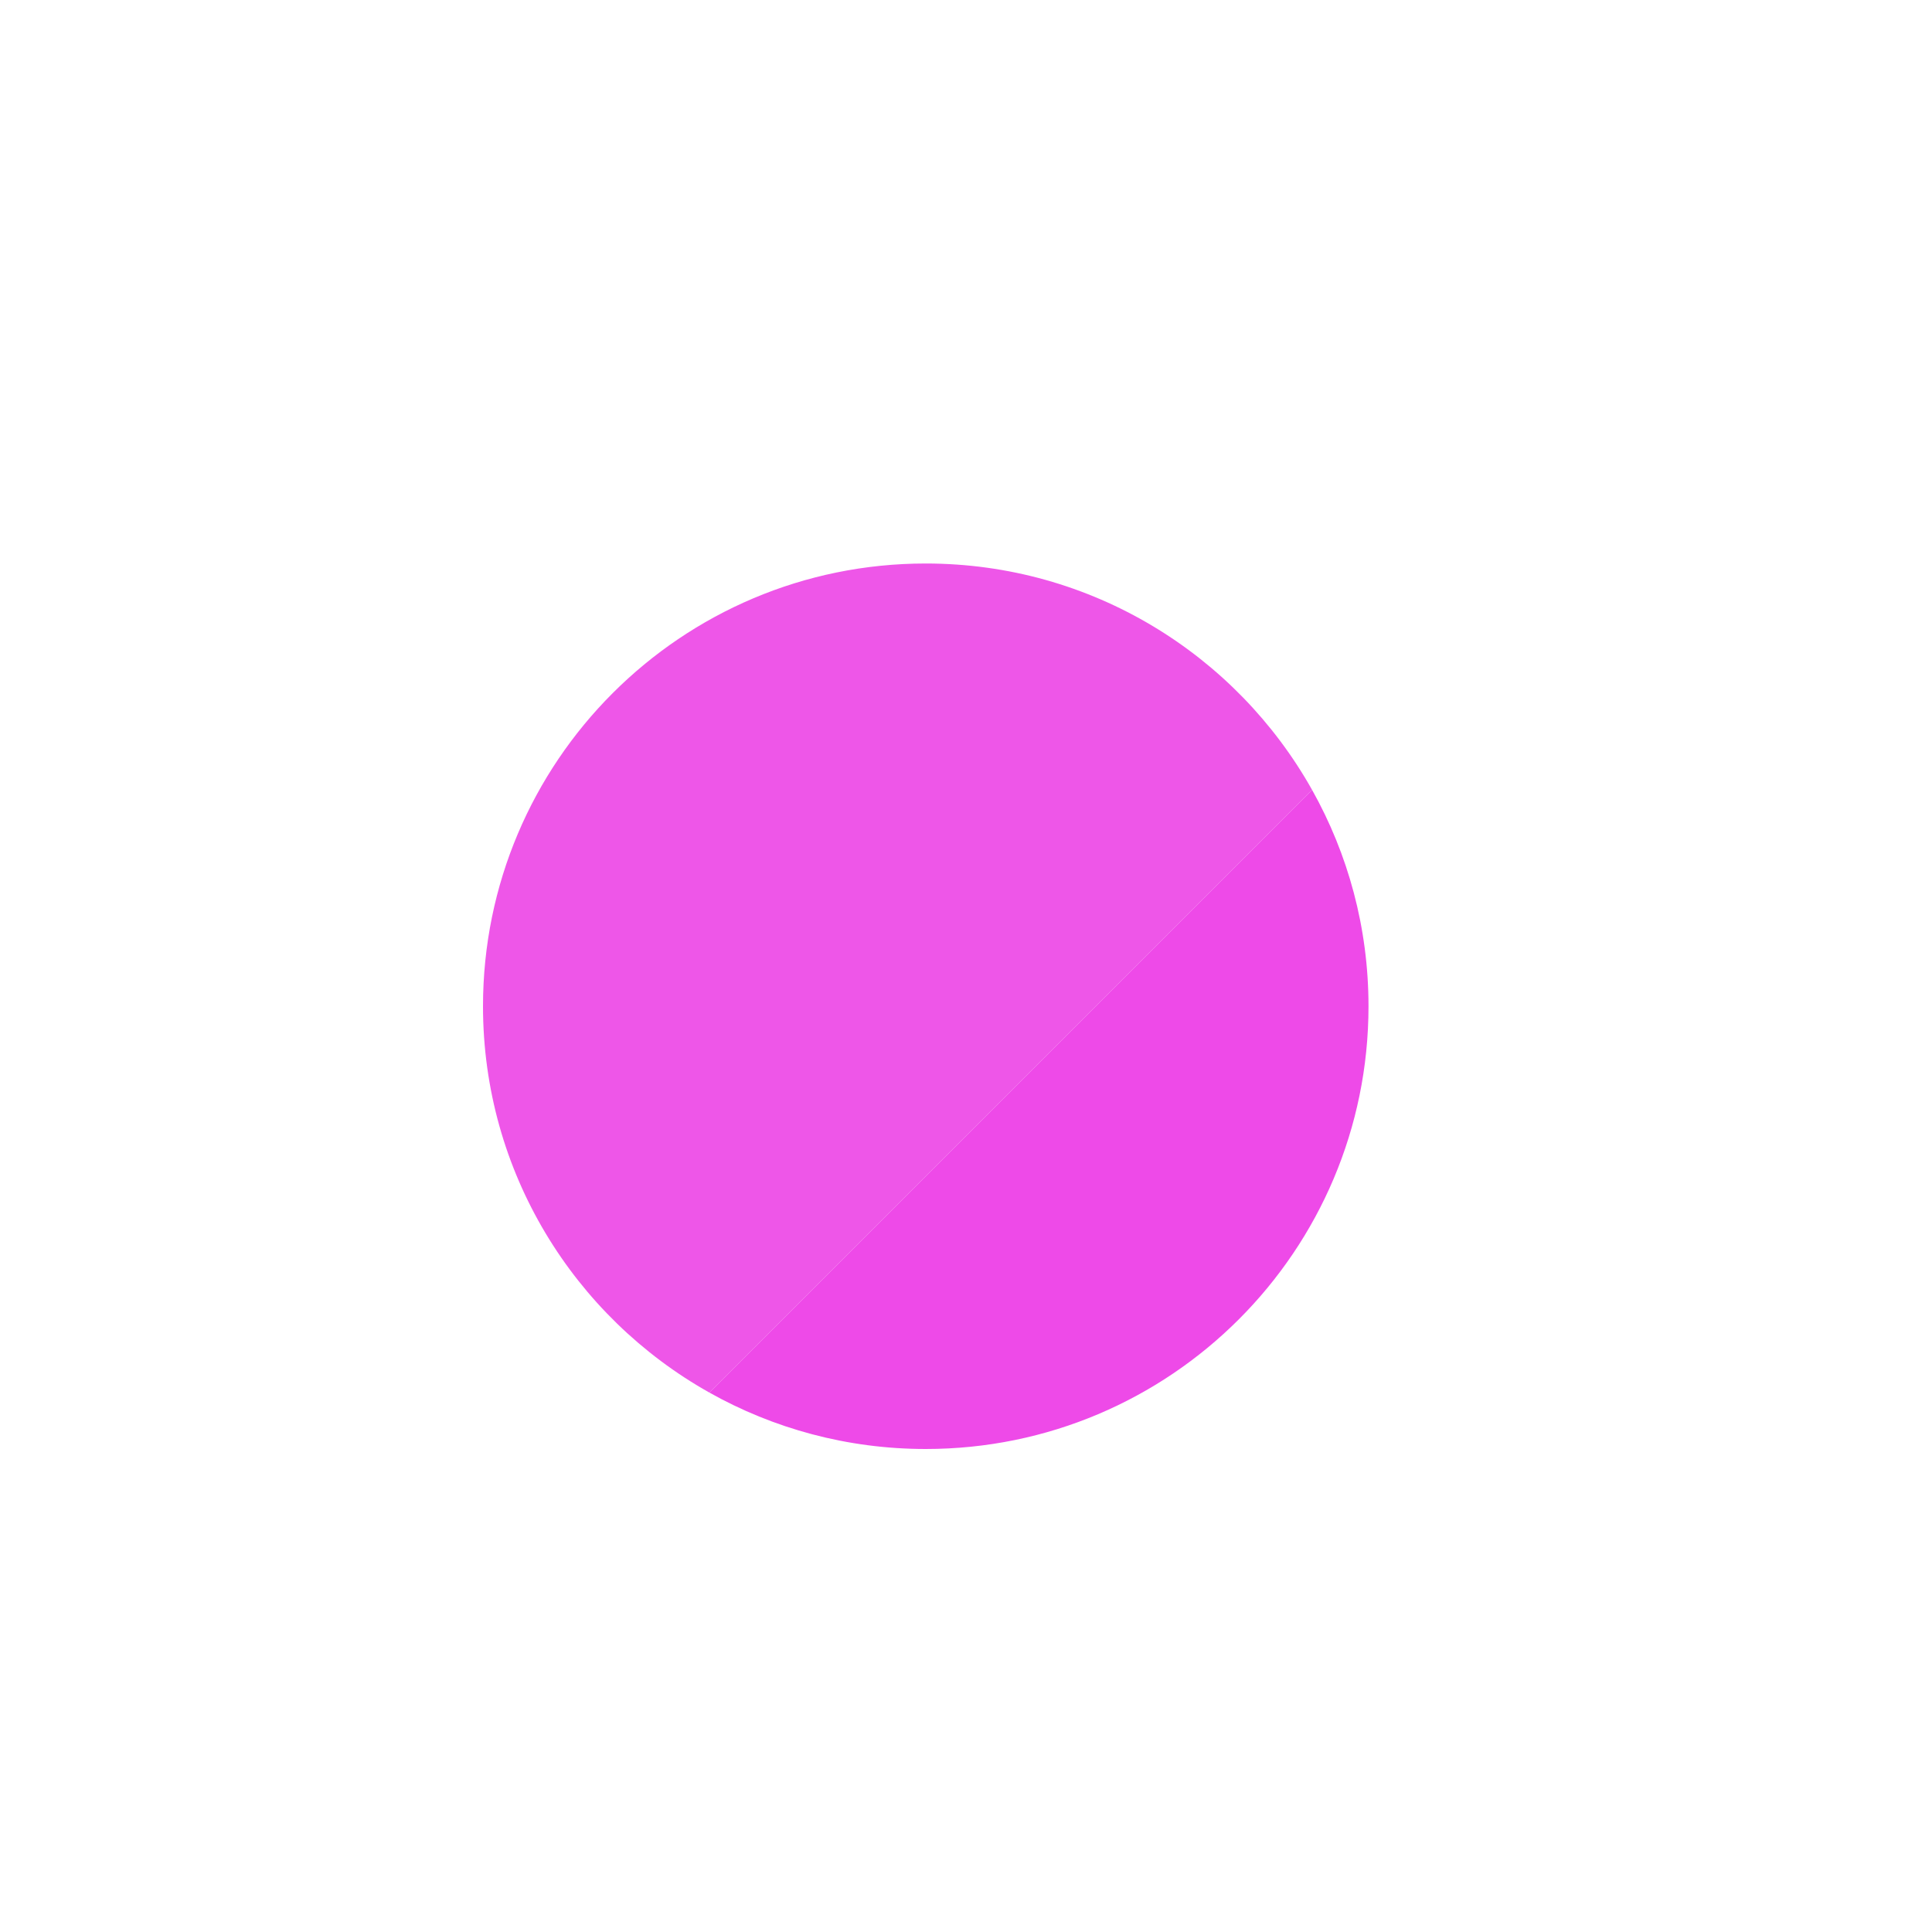
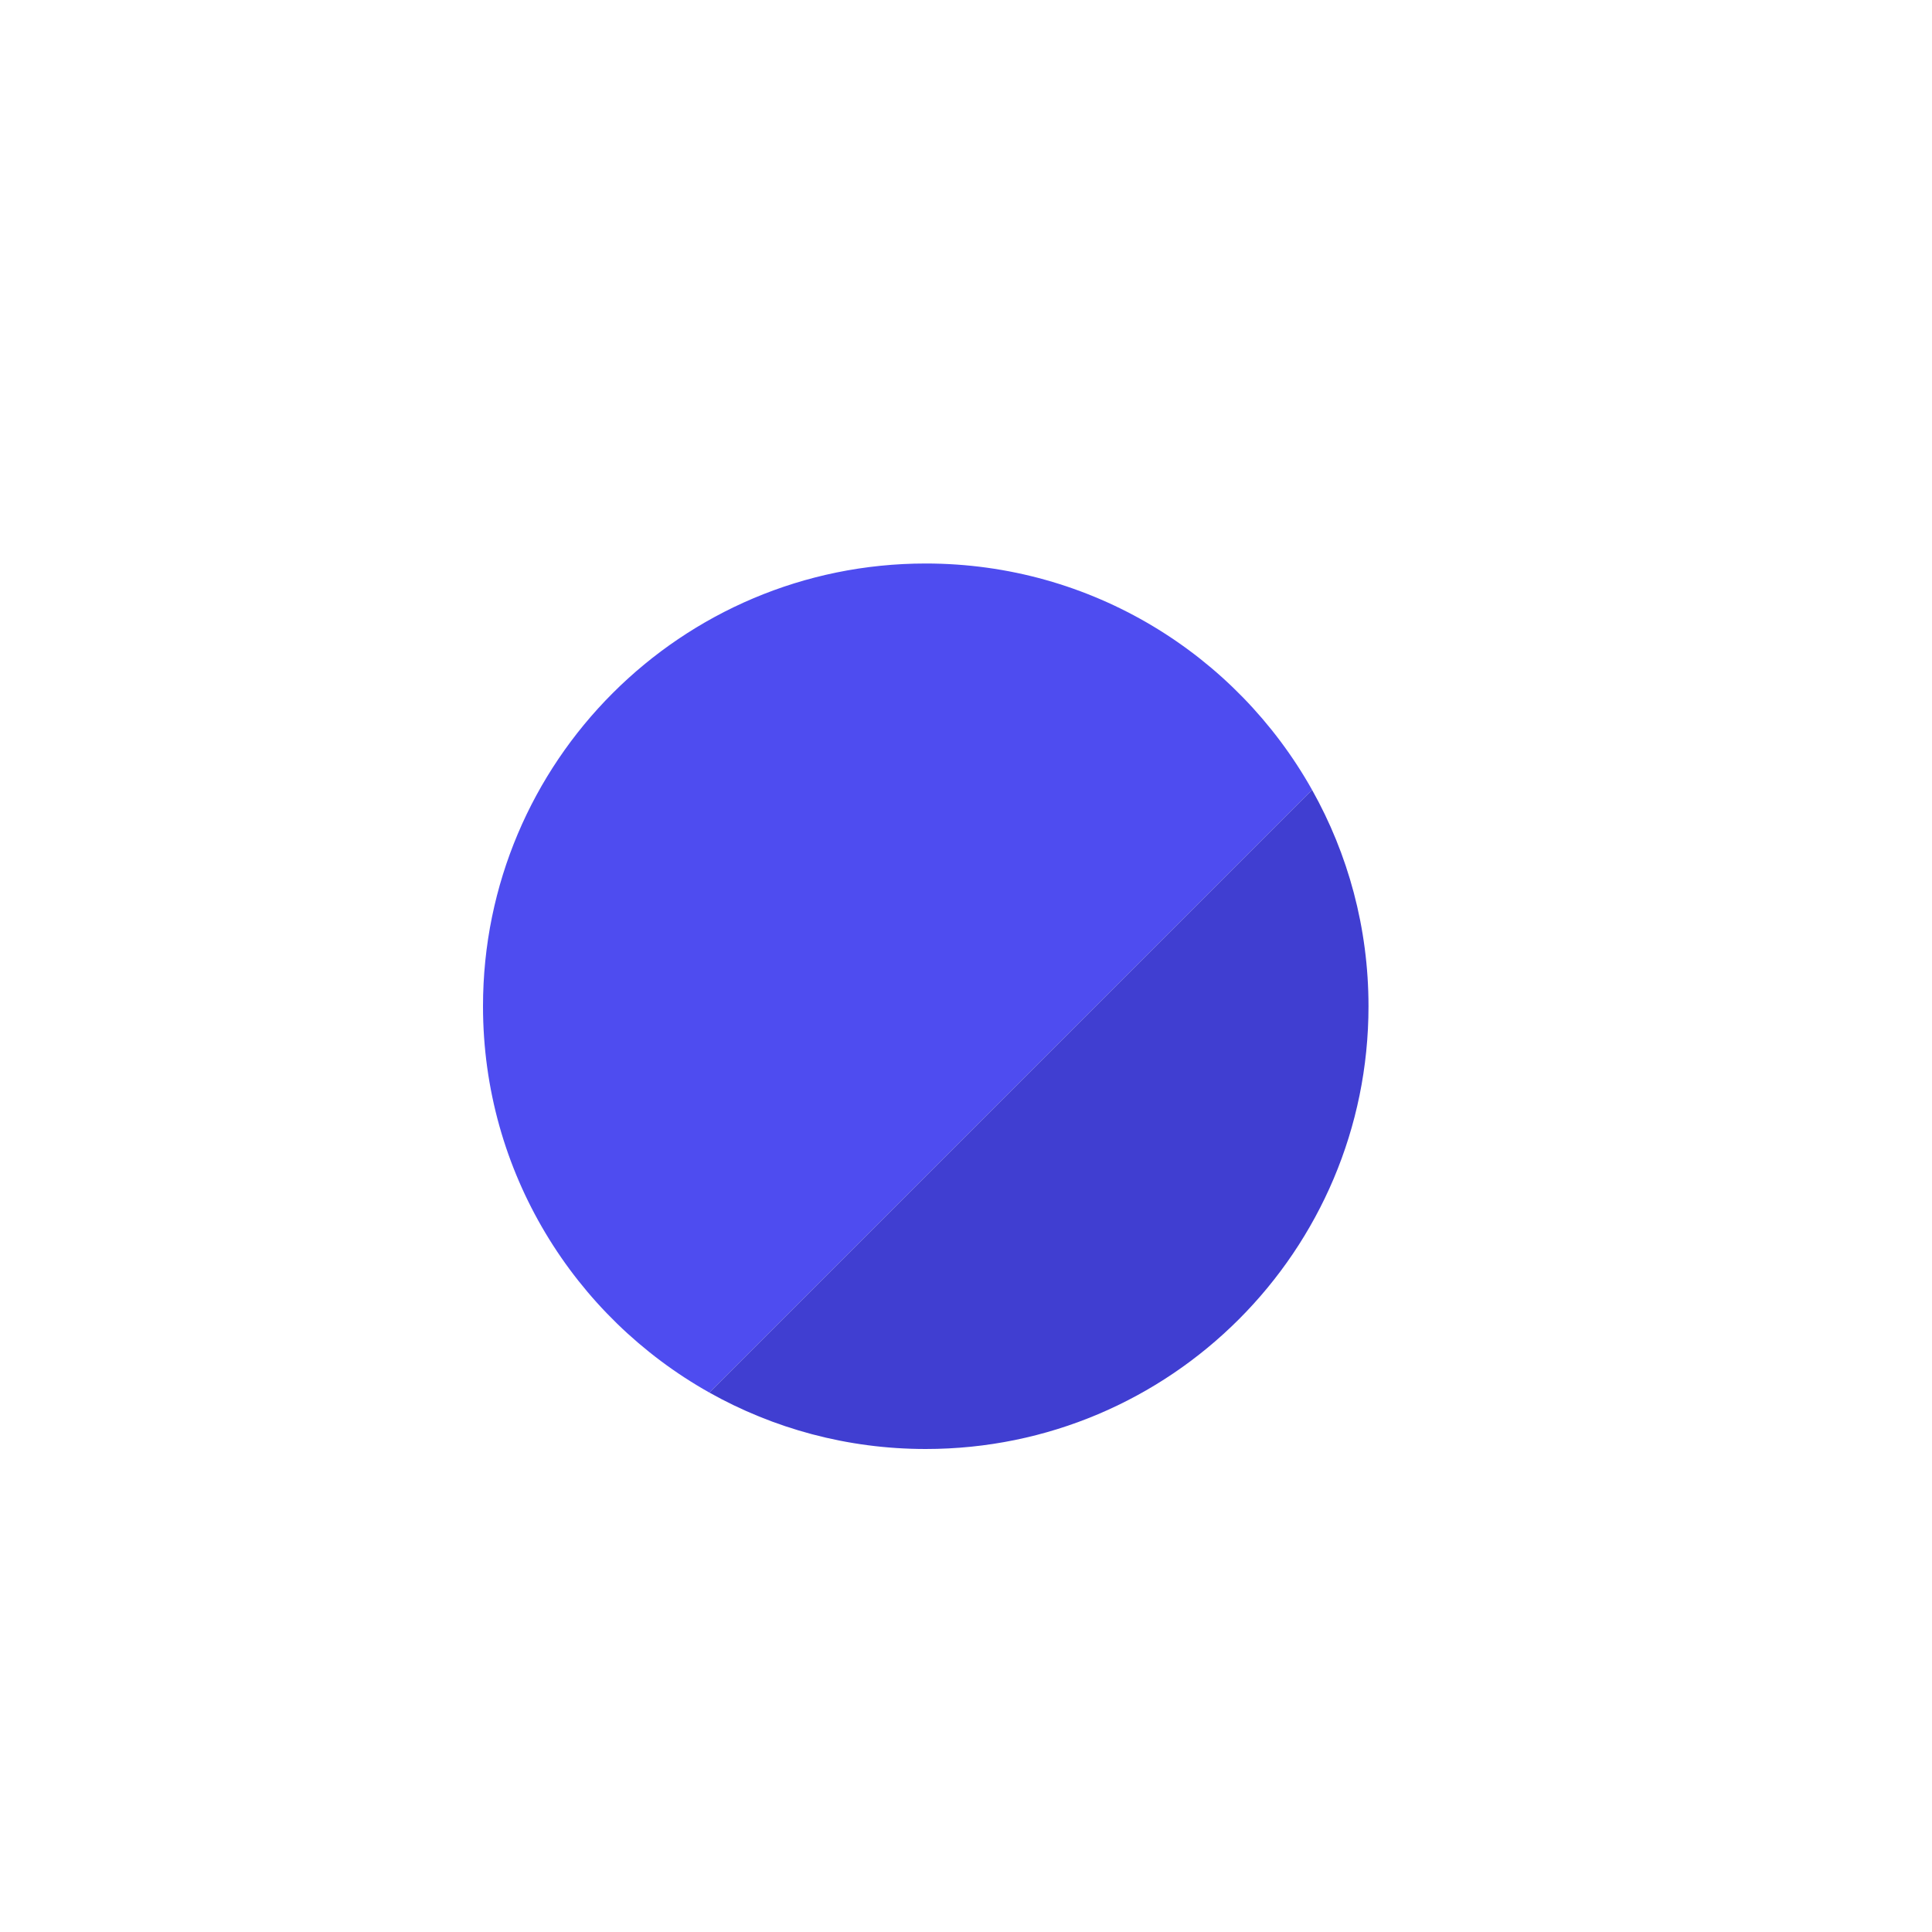
<svg xmlns="http://www.w3.org/2000/svg" width="24" height="24" viewBox="0 0 24 24" fill="none">
-   <path fill-rule="evenodd" clip-rule="evenodd" d="M11.5 7C8.462 7 6 9.462 6 12.5C6 14.561 7.134 16.357 8.812 17.299L16.299 9.812C15.357 8.134 13.561 7 11.5 7Z" fill="#EE56E8" />
-   <path fill-rule="evenodd" clip-rule="evenodd" d="M16.299 9.812C16.745 10.607 17 11.524 17 12.5C17 15.538 14.538 18 11.5 18C10.524 18 9.606 17.745 8.812 17.299L16.299 9.812Z" fill="#EE4AE8" />
+   <path fill-rule="evenodd" clip-rule="evenodd" d="M11.5 7C8.462 7 6 9.462 6 12.5C6 14.561 7.134 16.357 8.812 17.299L16.299 9.812C15.357 8.134 13.561 7 11.5 7Z" fill="#4E4CF0" />
+   <path fill-rule="evenodd" clip-rule="evenodd" d="M16.299 9.812C16.745 10.607 17 11.524 17 12.5C17 15.538 14.538 18 11.5 18C10.524 18 9.607 17.745 8.812 17.299L16.299 9.812Z" fill="#403ED1" />
</svg>
